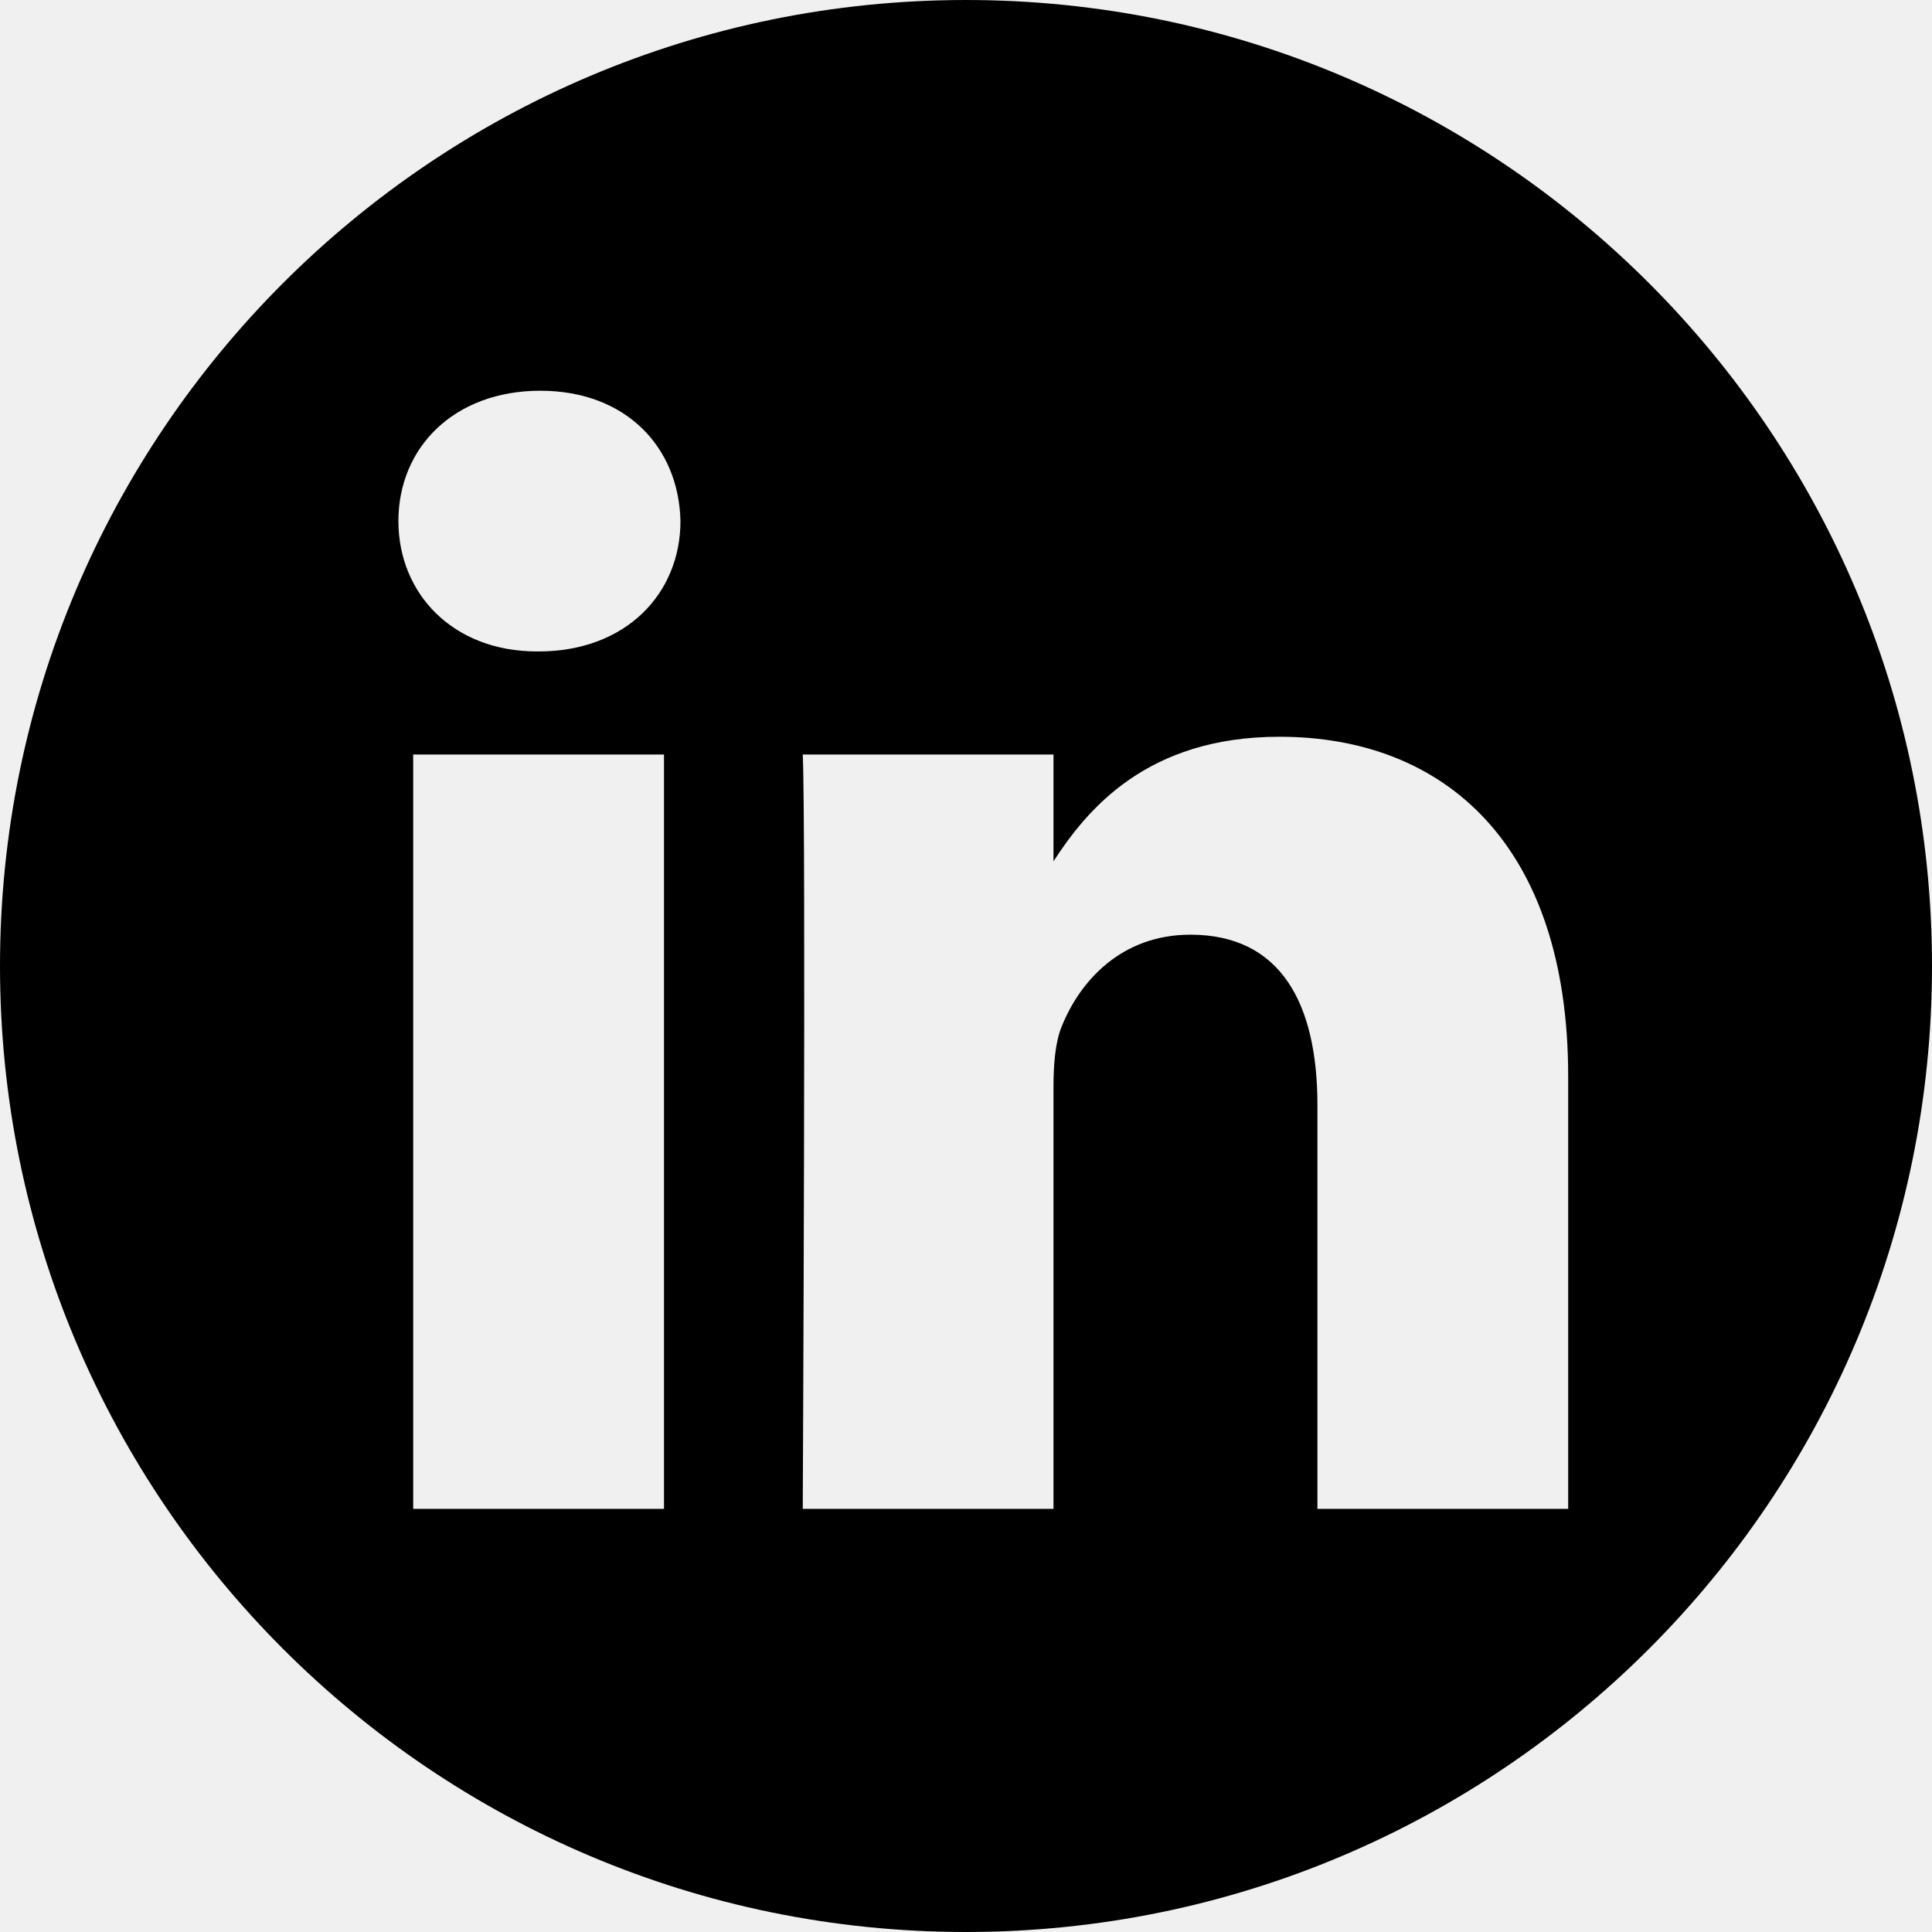
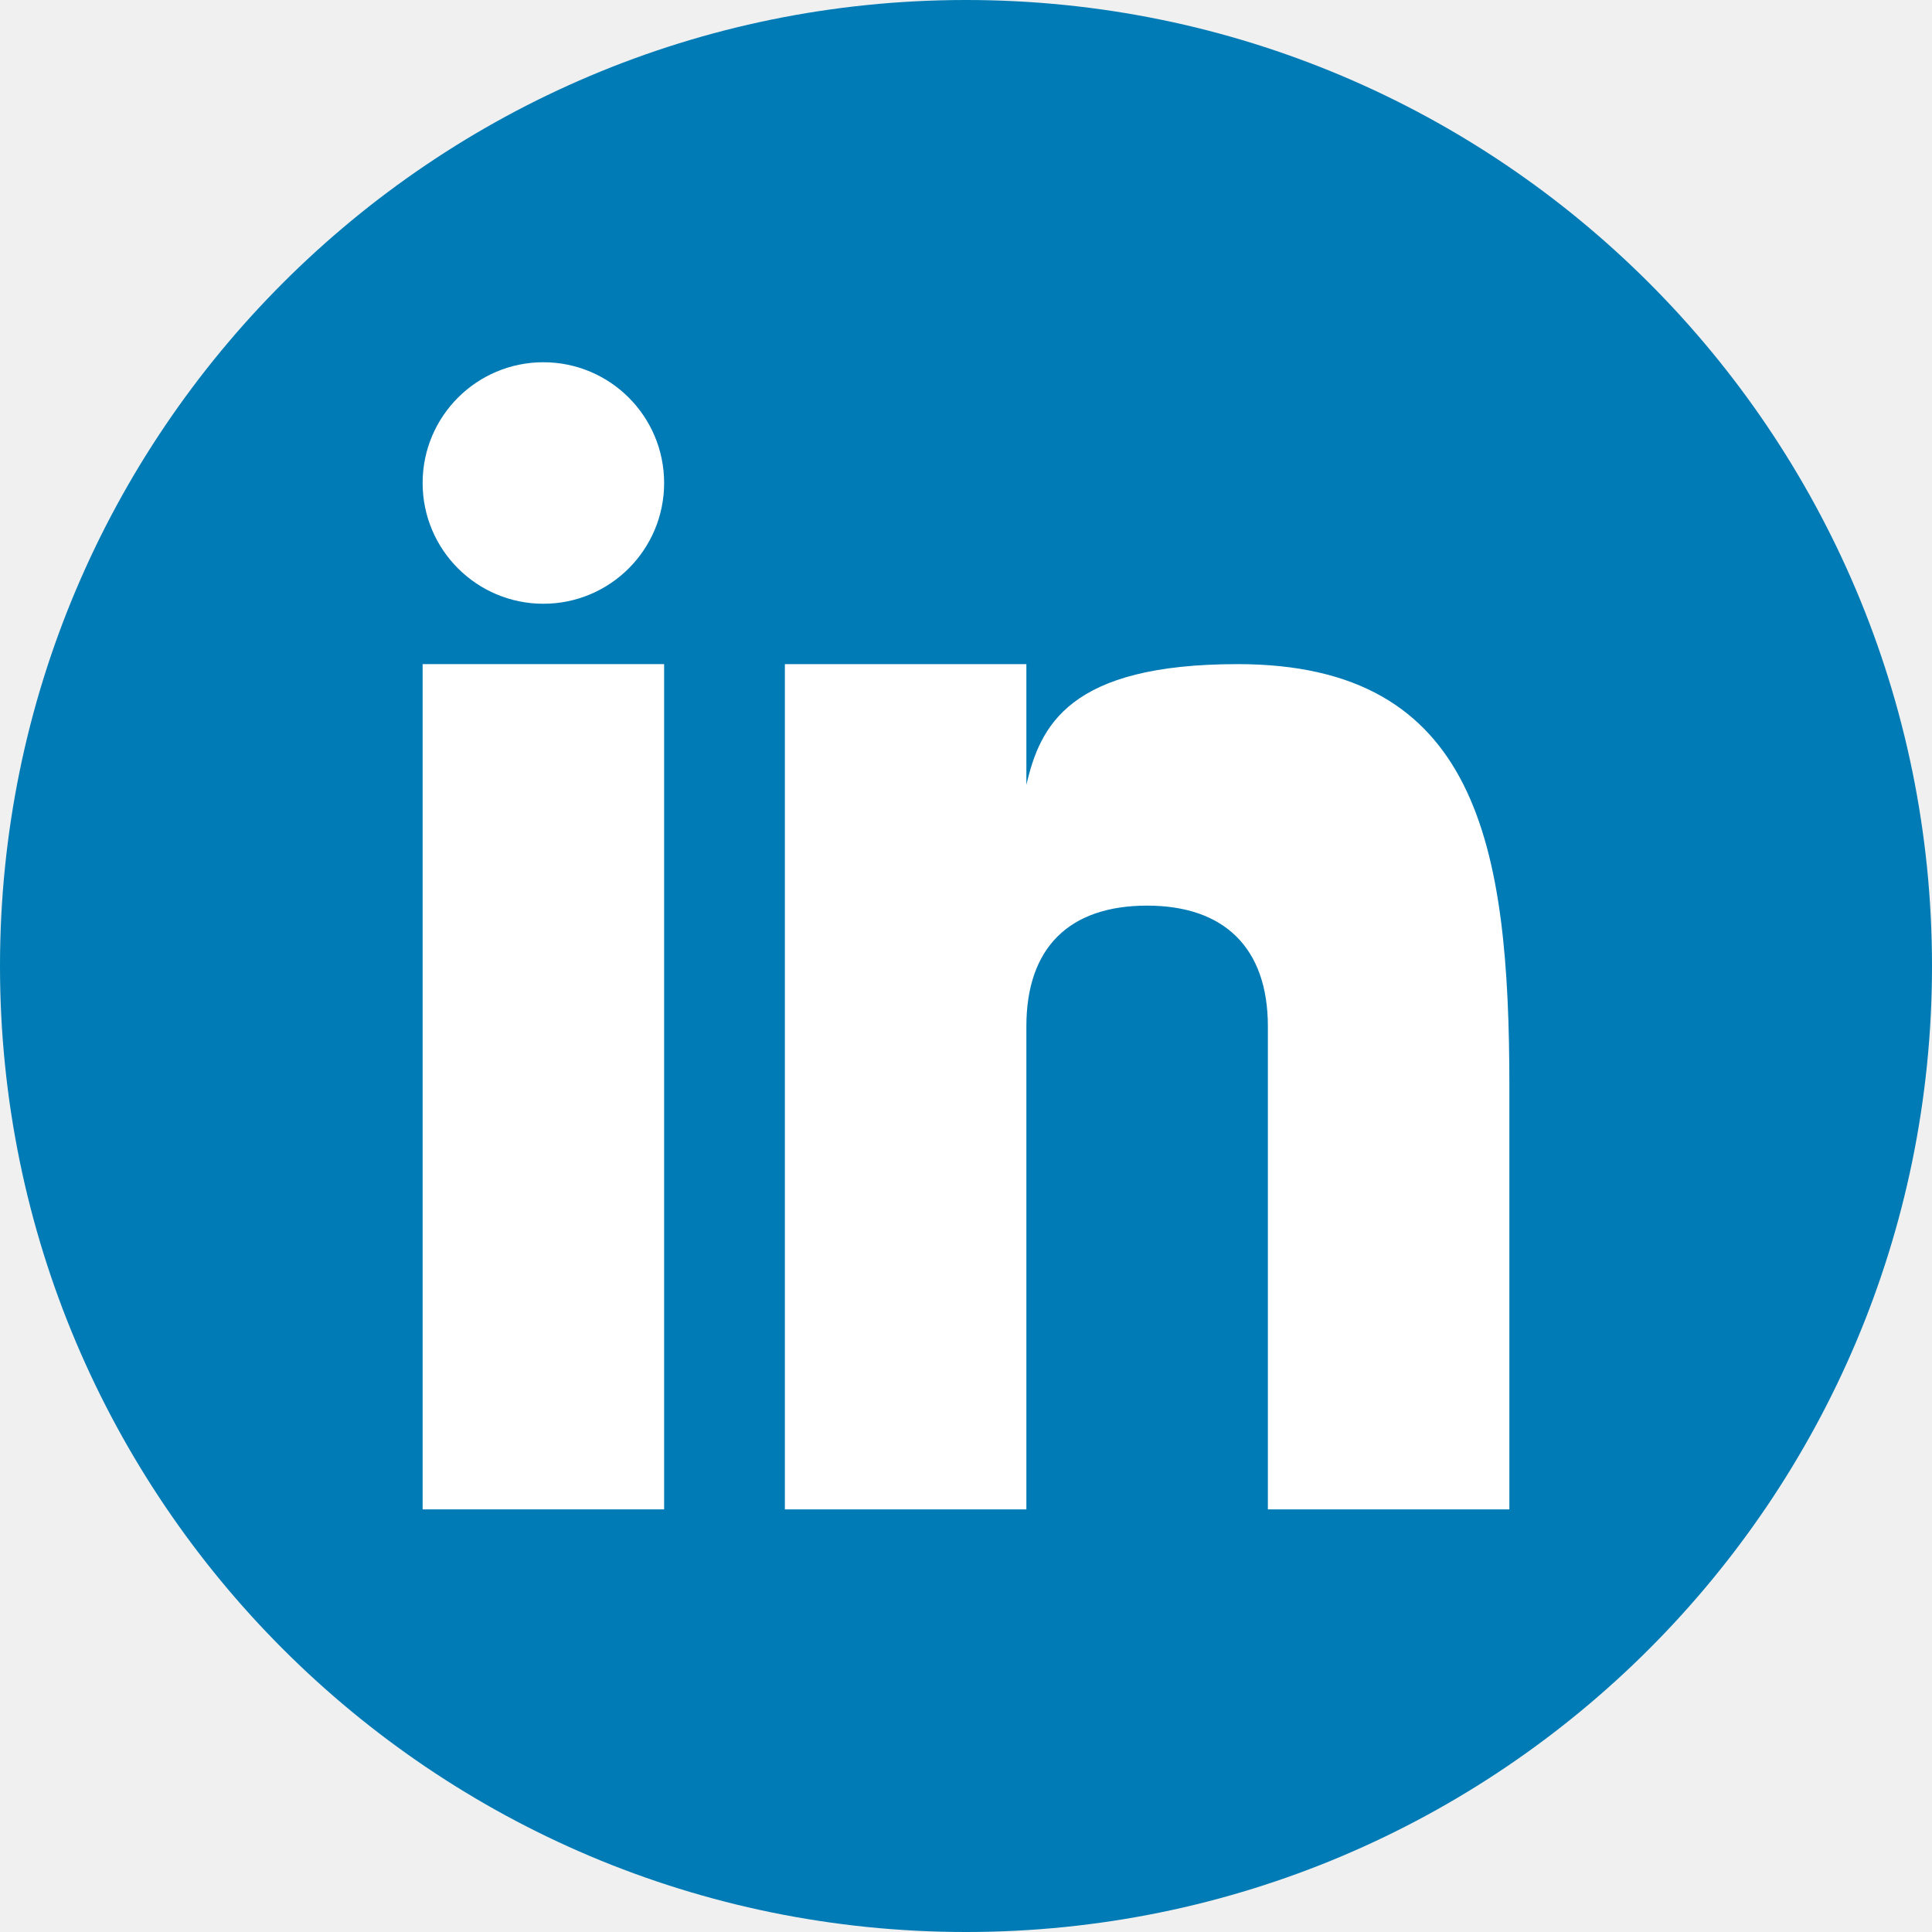
- <svg xmlns="http://www.w3.org/2000/svg" height="100%" style="fill-rule:evenodd;clip-rule:evenodd;stroke-linejoin:round;stroke-miterlimit:2;" version="1.1" viewBox="0 0 512 512" width="100%" xml:space="preserve">
-   <path d="M256,0c141.29,0 256,114.71 256,256c0,141.29 -114.71,256 -256,256c-141.29,0 -256,-114.71 -256,-256c0,-141.29 114.71,-256 256,-256Zm-80.037,399.871l0,-199.921l-66.464,0l0,199.921l66.464,0Zm239.62,0l0,-114.646c0,-61.409 -32.787,-89.976 -76.509,-89.976c-35.255,0 -51.047,19.389 -59.889,33.007l0,-28.306l-66.447,0c0.881,18.757 0,199.921 0,199.921l66.446,0l0,-111.65c0,-5.976 0.43,-11.95 2.191,-16.221c4.795,-11.935 15.737,-24.299 34.095,-24.299c24.034,0 33.663,18.34 33.663,45.204l0,106.966l66.45,0Zm-272.403,-296.321c-22.74,0 -37.597,14.95 -37.597,34.545c0,19.182 14.405,34.544 36.717,34.544l0.429,0c23.175,0 37.6,-15.362 37.6,-34.544c-0.43,-19.595 -14.424,-34.545 -37.149,-34.545Z" />
+ <svg xmlns="http://www.w3.org/2000/svg" enable-background="new 0 0 32 32" height="32px" id="Layer_1" version="1.0" viewBox="0 0 32 32" width="32px" xml:space="preserve">
+   <g>
+     <circle clip-rule="evenodd" cx="16" cy="16" fill="#007BB5" fill-rule="evenodd" r="16" />
+     <g>
+       <rect fill="#FFFFFF" height="14" width="4" x="7" y="11" />
+       <path d="M20.499,11c-2.791,0-3.271,1.018-3.499,2v-2h-4v14h4v-8c0-1.297,0.703-2,2-2c1.266,0,2,0.688,2,2v8h4v-7    C25,14,24.479,11,20.499,11z" fill="#FFFFFF" />
+       <circle cx="9" cy="8" fill="#FFFFFF" r="2" />
+     </g>
+   </g>
+   <g />
+   <g />
+   <g />
+   <g />
+   <g />
+   <g />
</svg>
